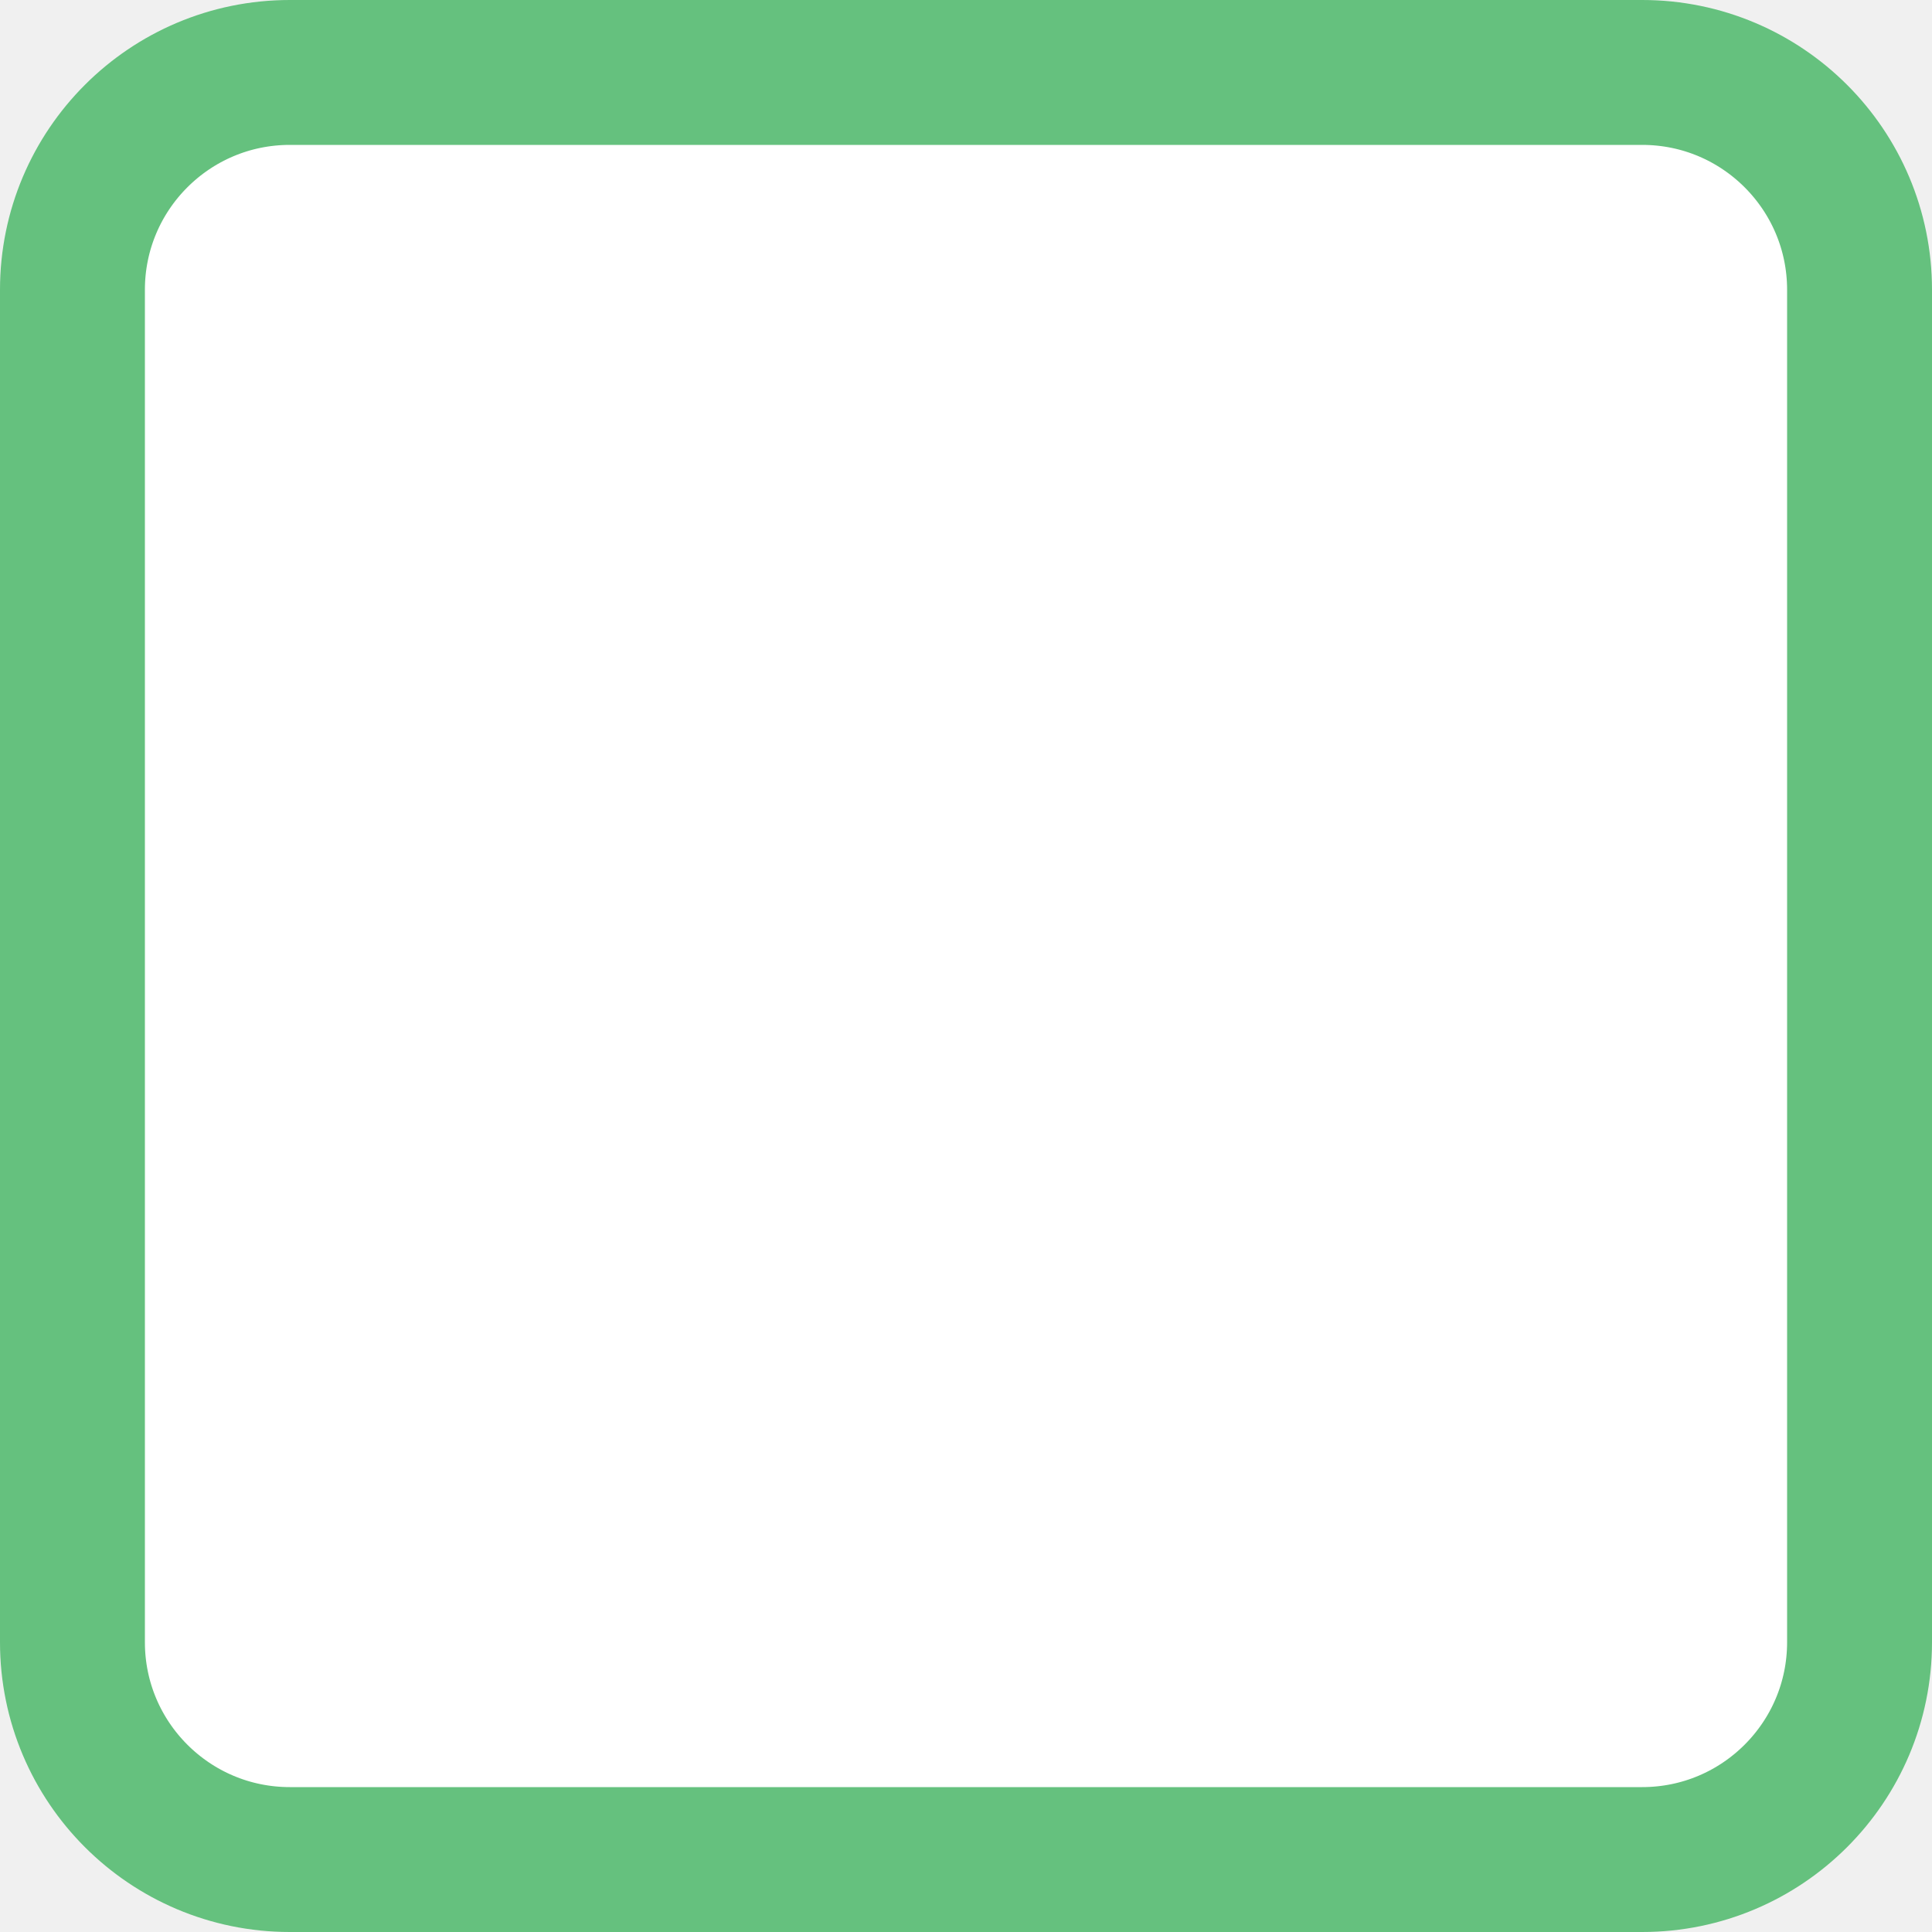
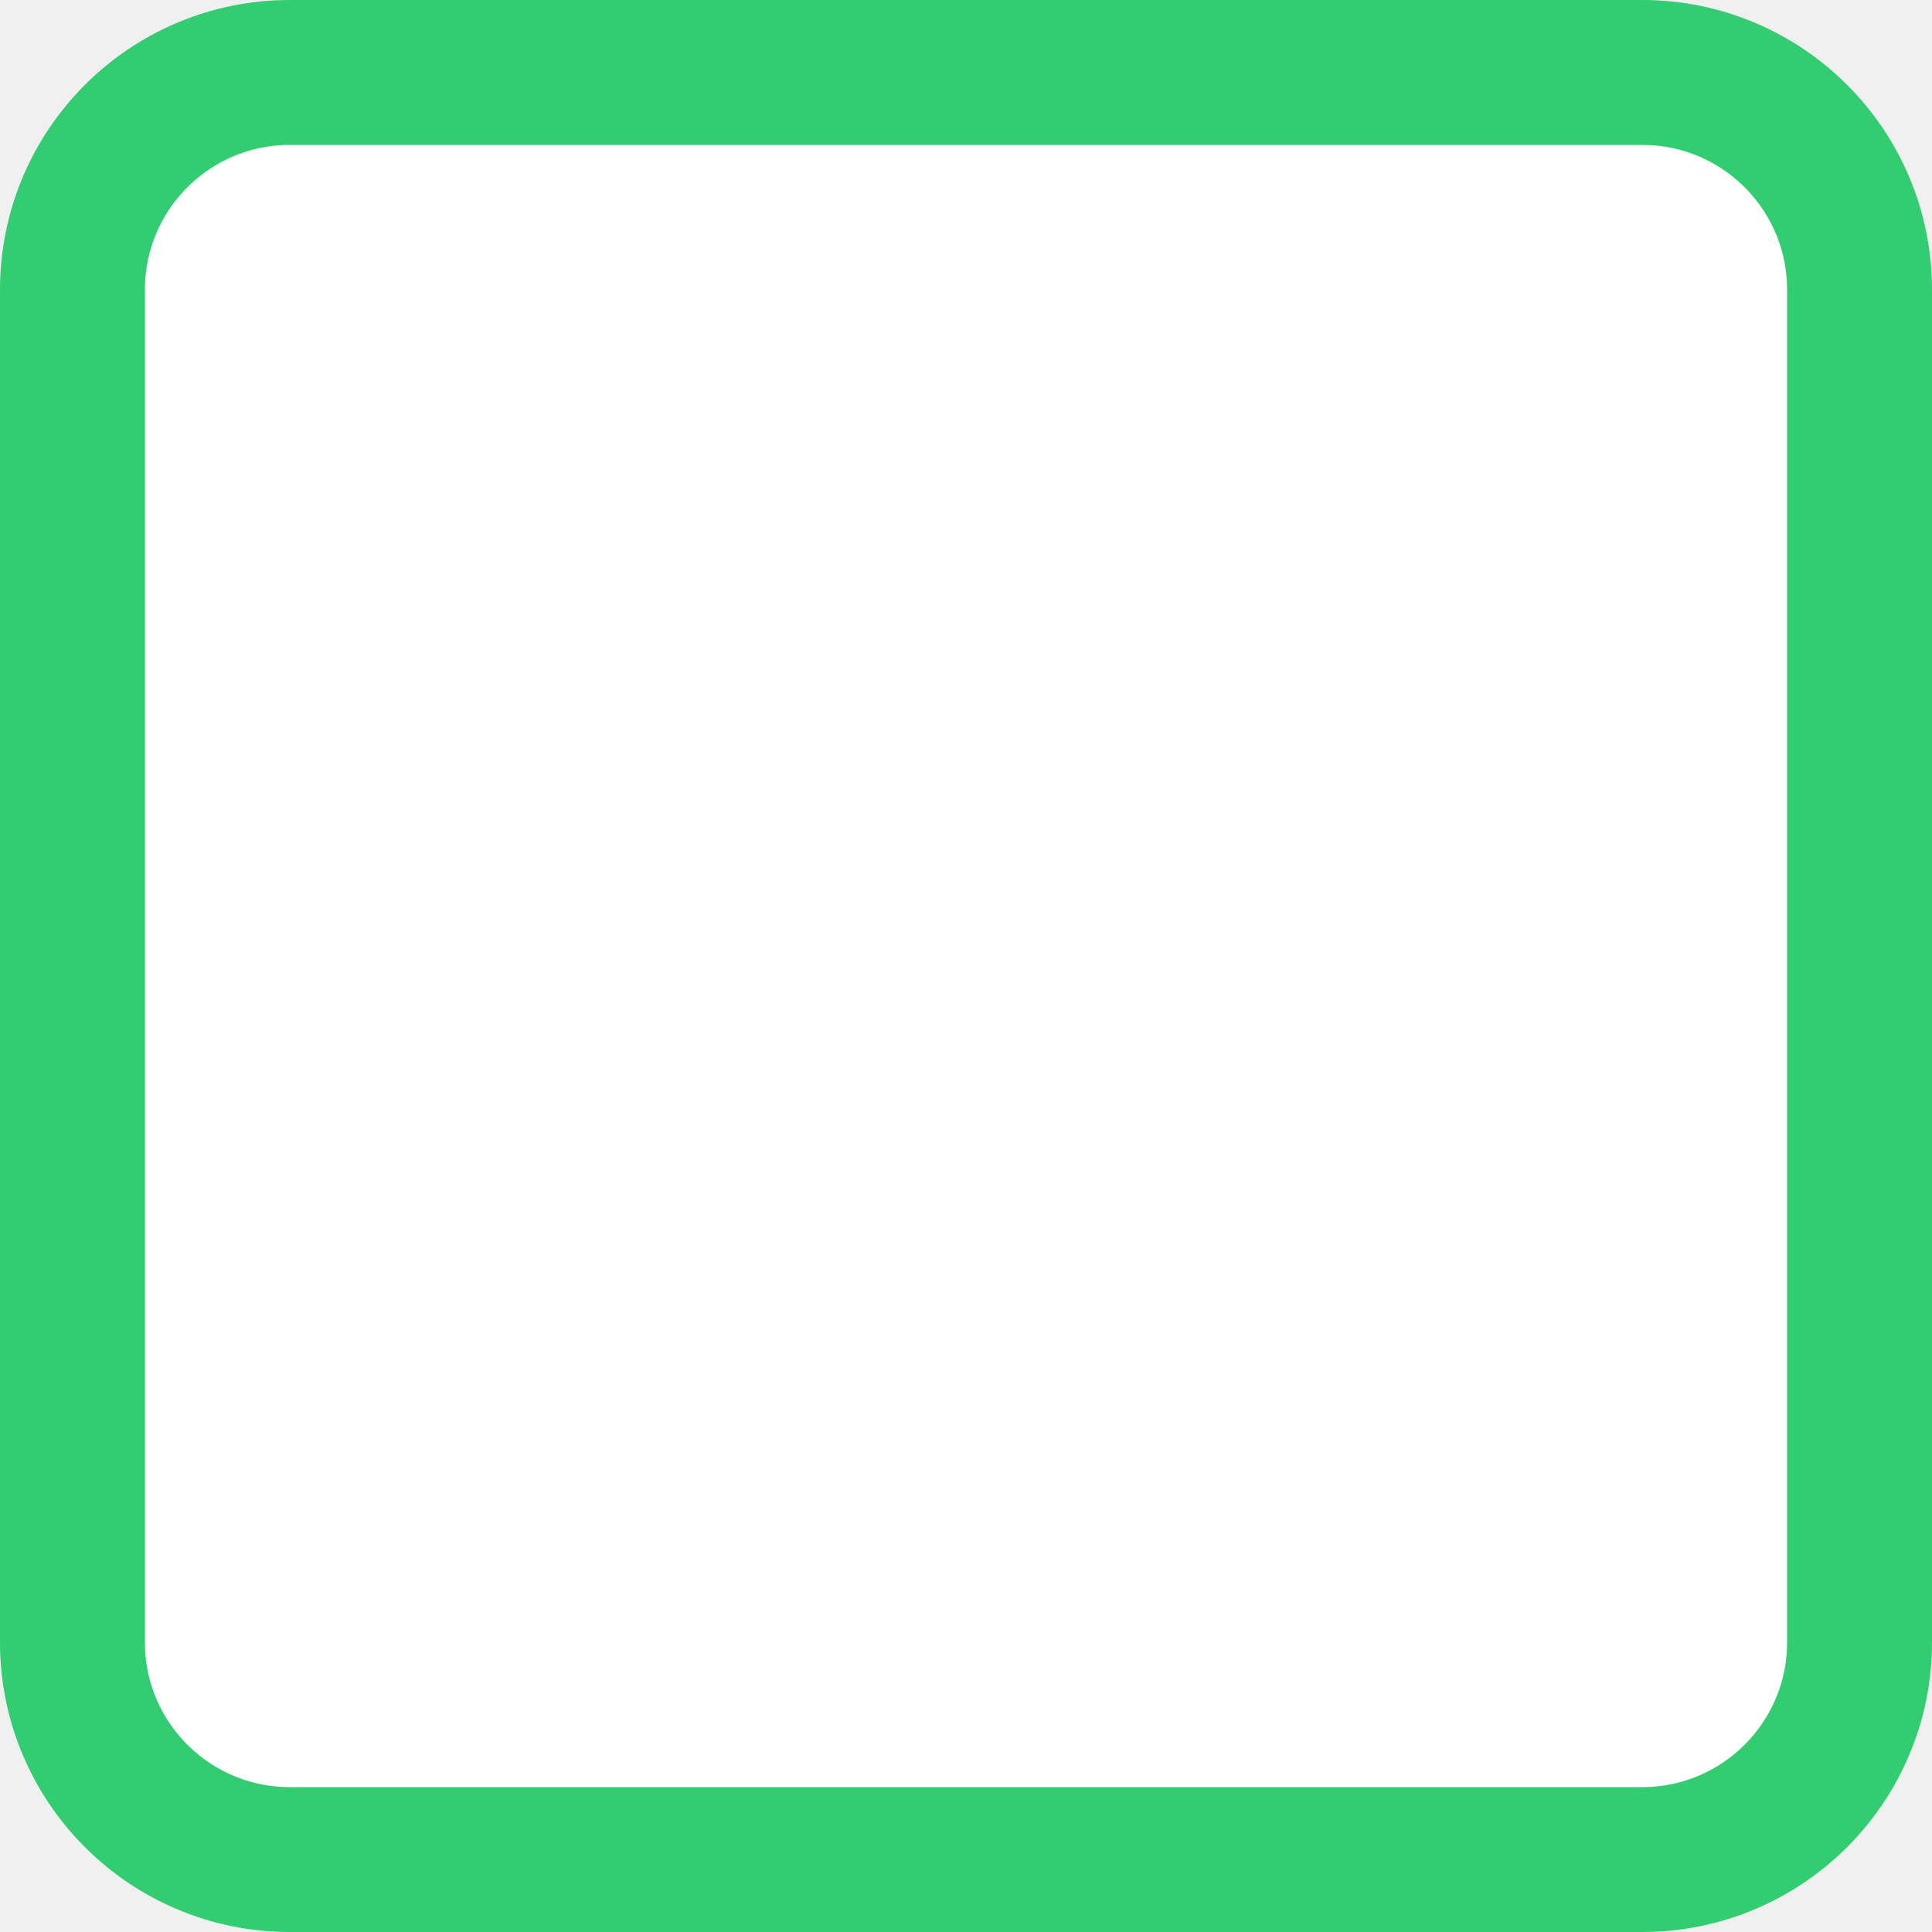
<svg xmlns="http://www.w3.org/2000/svg" width="20" height="20" viewBox="0 0 20 20" fill="none">
-   <rect x="0.75" y="0.75" width="18.5" height="18.5" rx="2.25" fill="white" stroke="#65C17E" stroke-width="1.5" />
+   <rect x="0.75" y="0.75" width="18.5" height="18.5" rx="2.25" fill="white" stroke="#32cd71" stroke-width="1.5" />
</svg>
